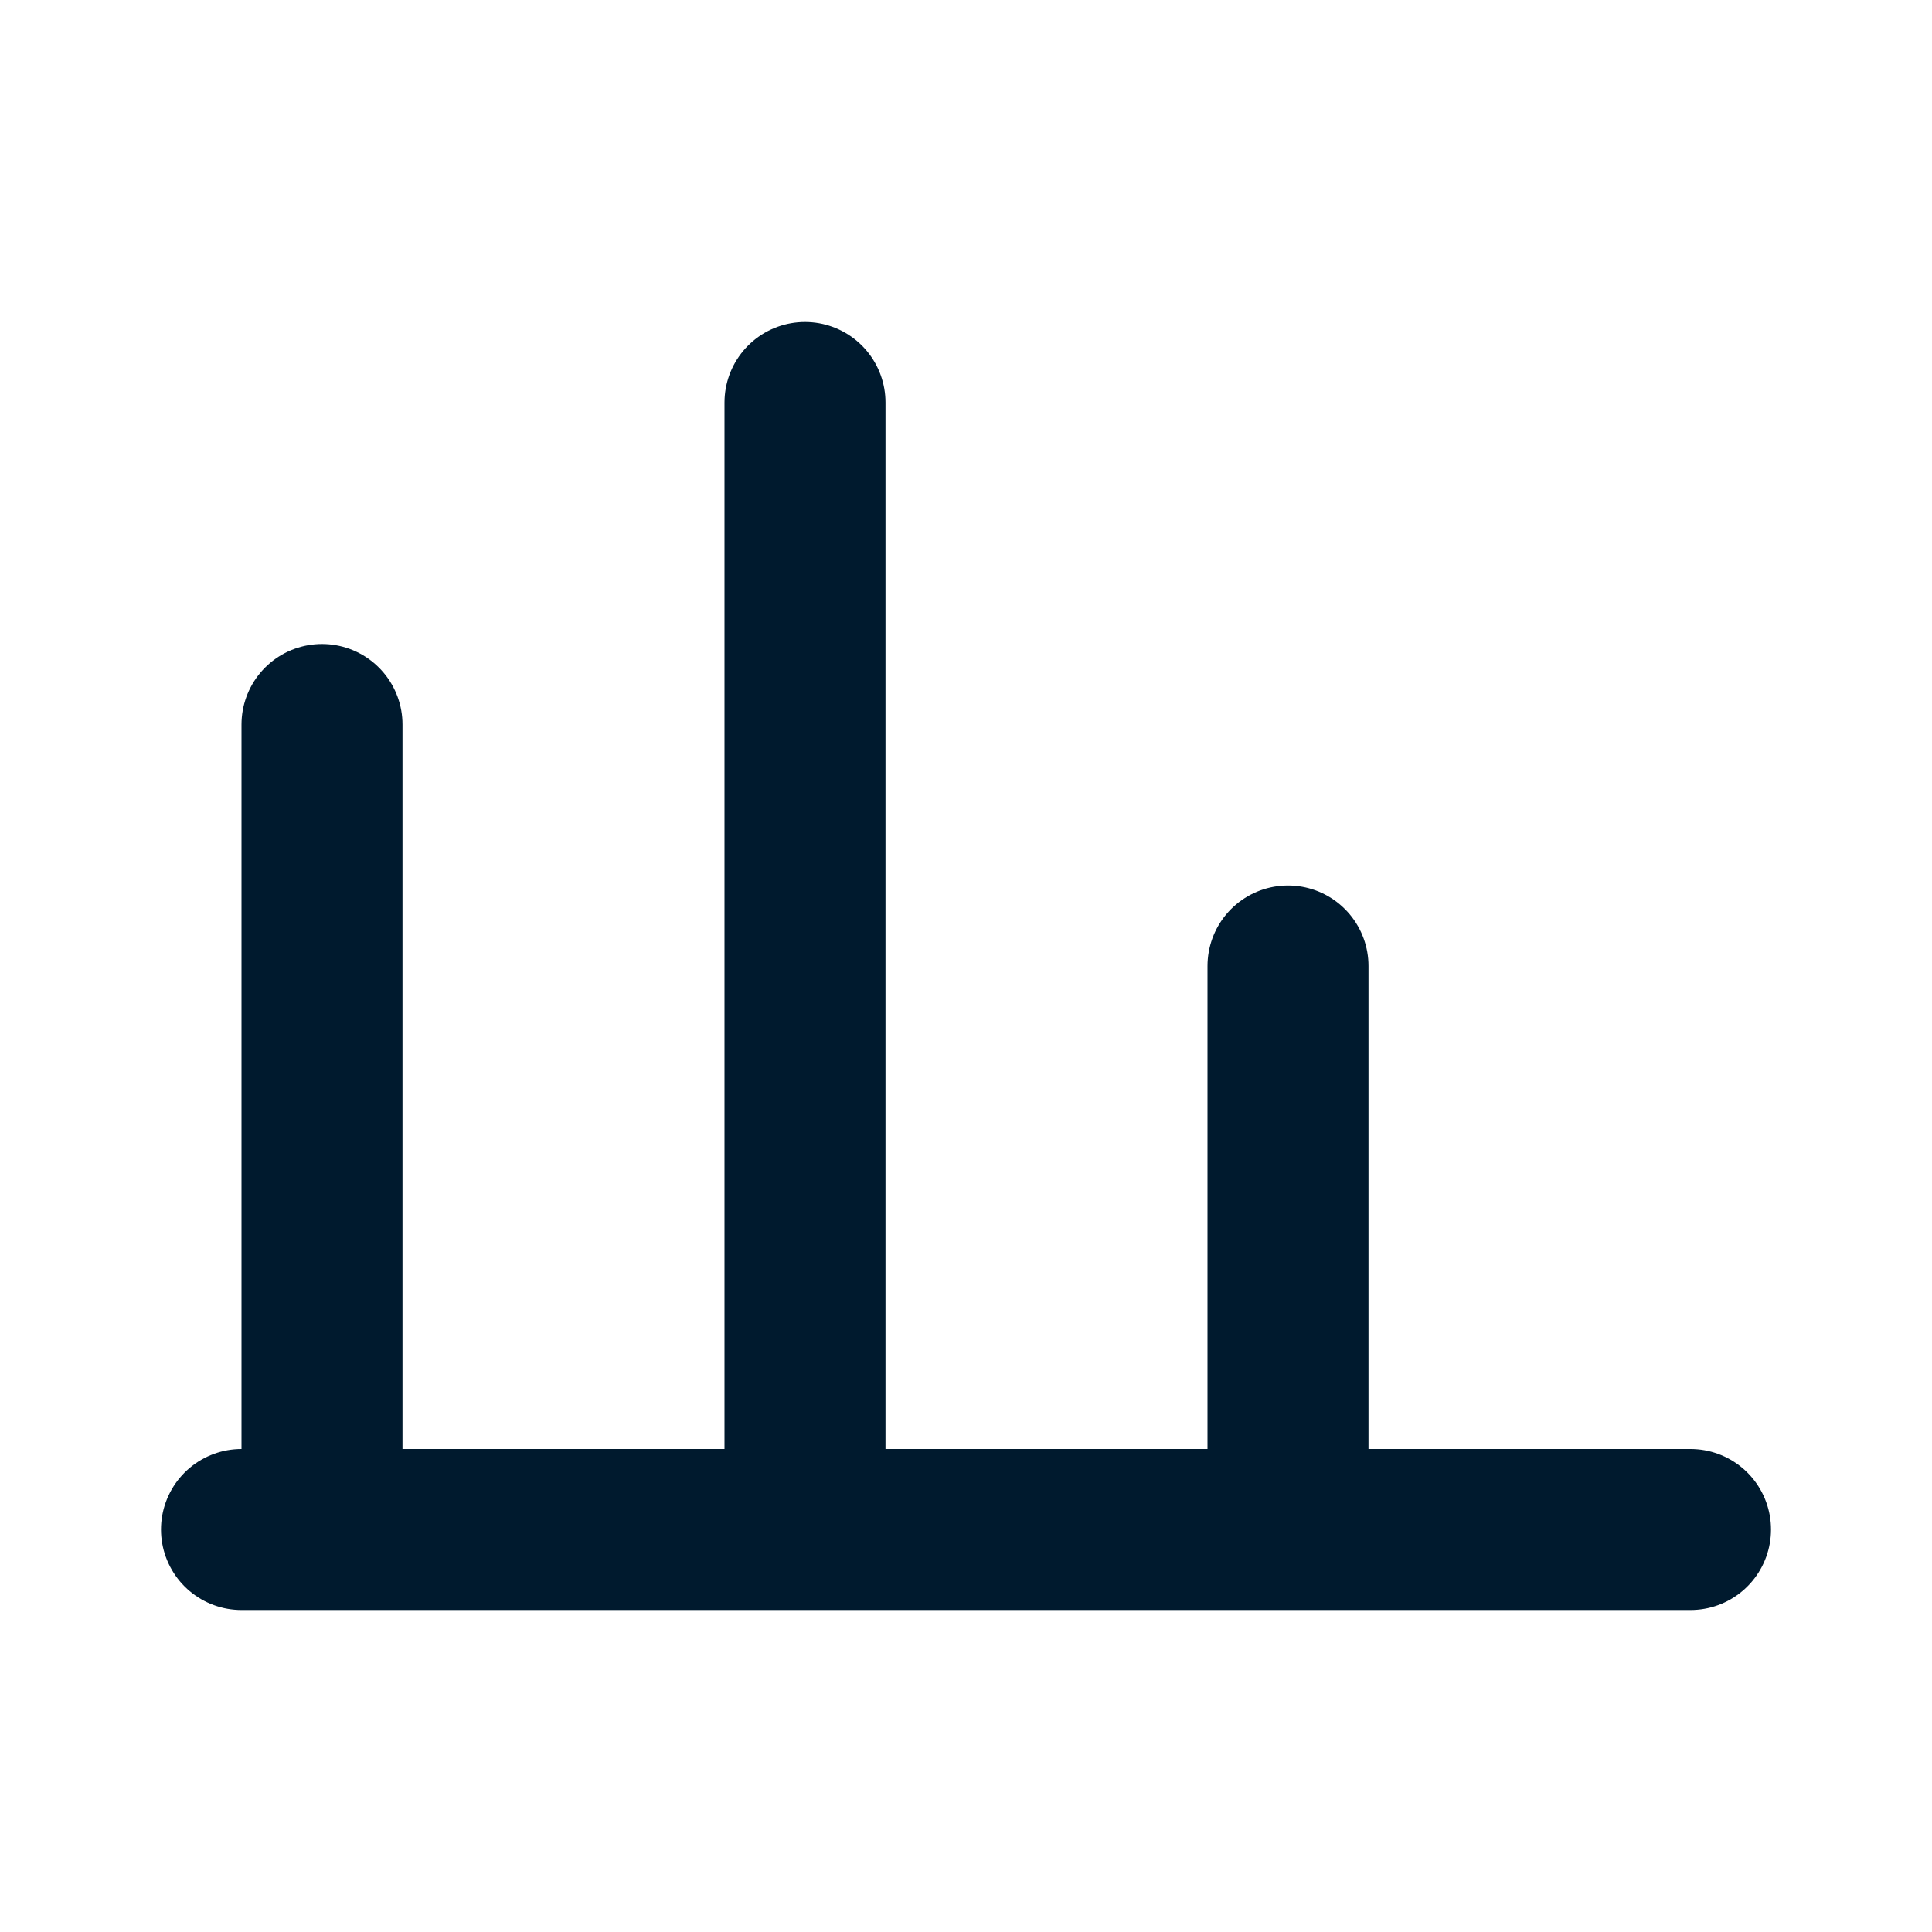
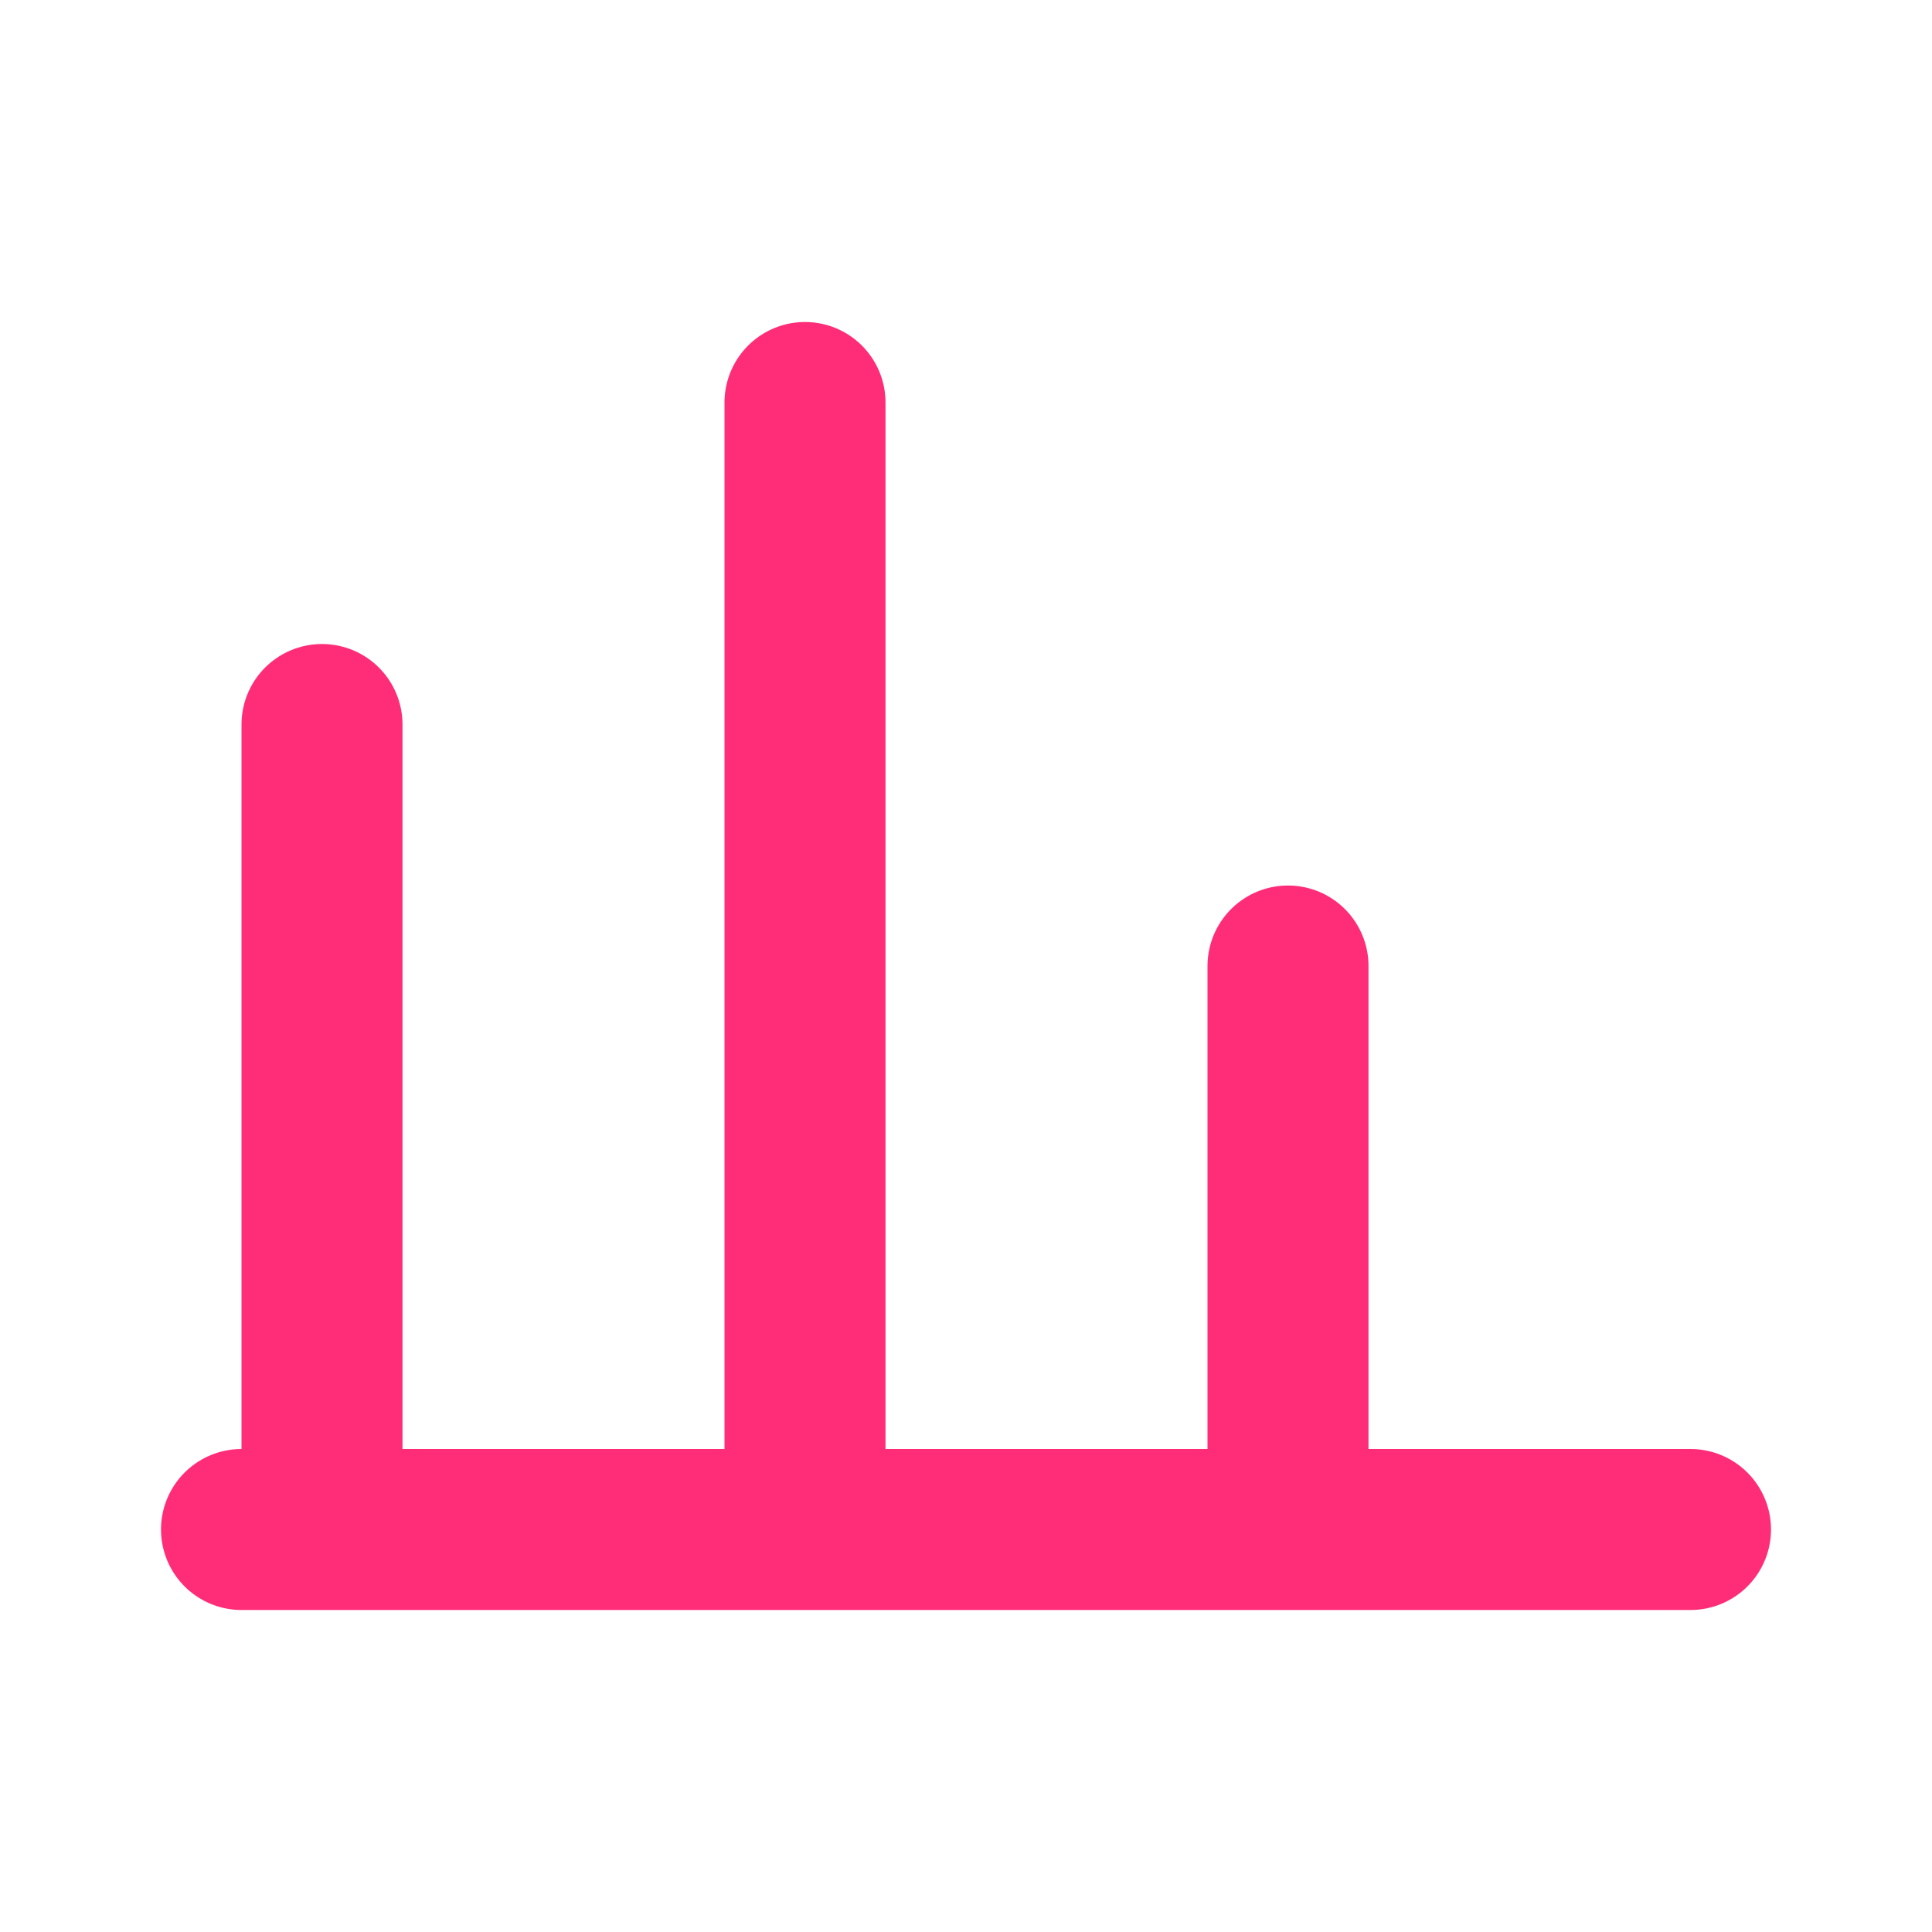
- <svg xmlns="http://www.w3.org/2000/svg" viewBox="0 0 24 24" fill="none" stroke="#001A2E" stroke-width="2" stroke-linecap="round" stroke-linejoin="round" aria-label="Ícone de gráfico de barras">
+ <svg xmlns="http://www.w3.org/2000/svg" viewBox="0 0 24 24" fill="none" stroke="#FF2D78" stroke-width="2" stroke-linecap="round" stroke-linejoin="round" aria-label="Ícone de gráfico de barras">
  <path d="M4 19V9M10 19V5M16 19v-7M21 19H3" />
</svg>
